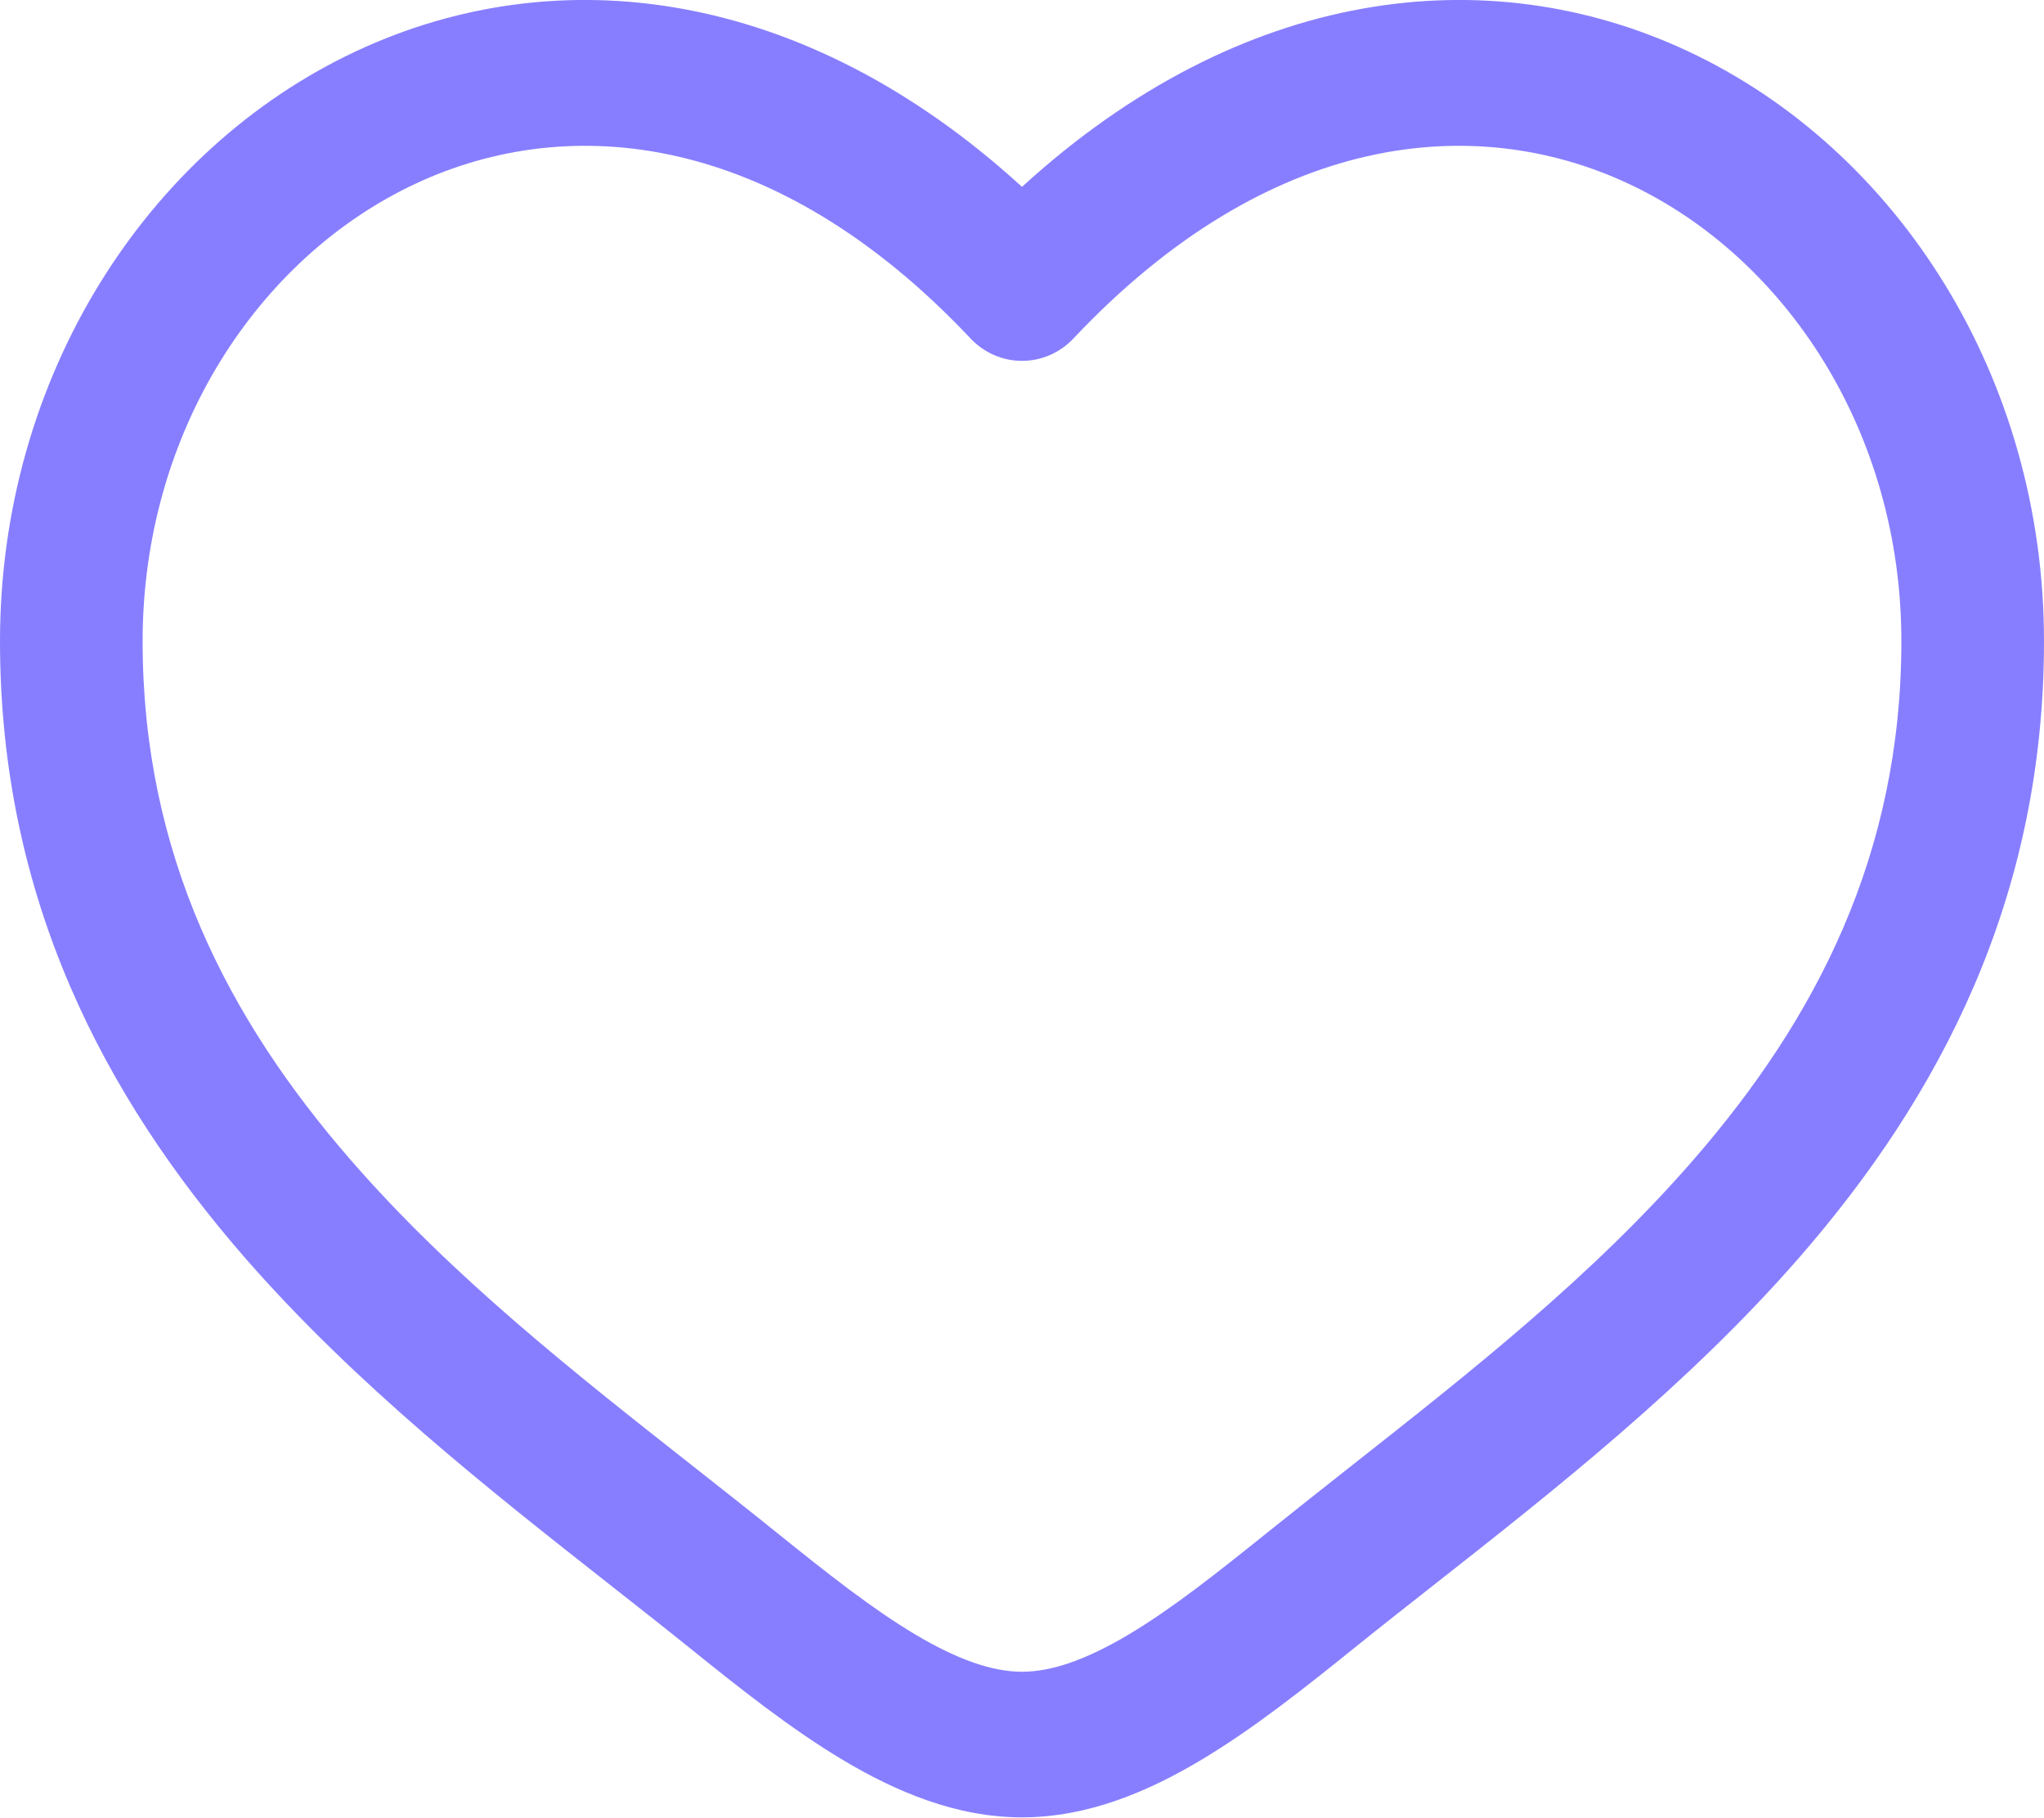
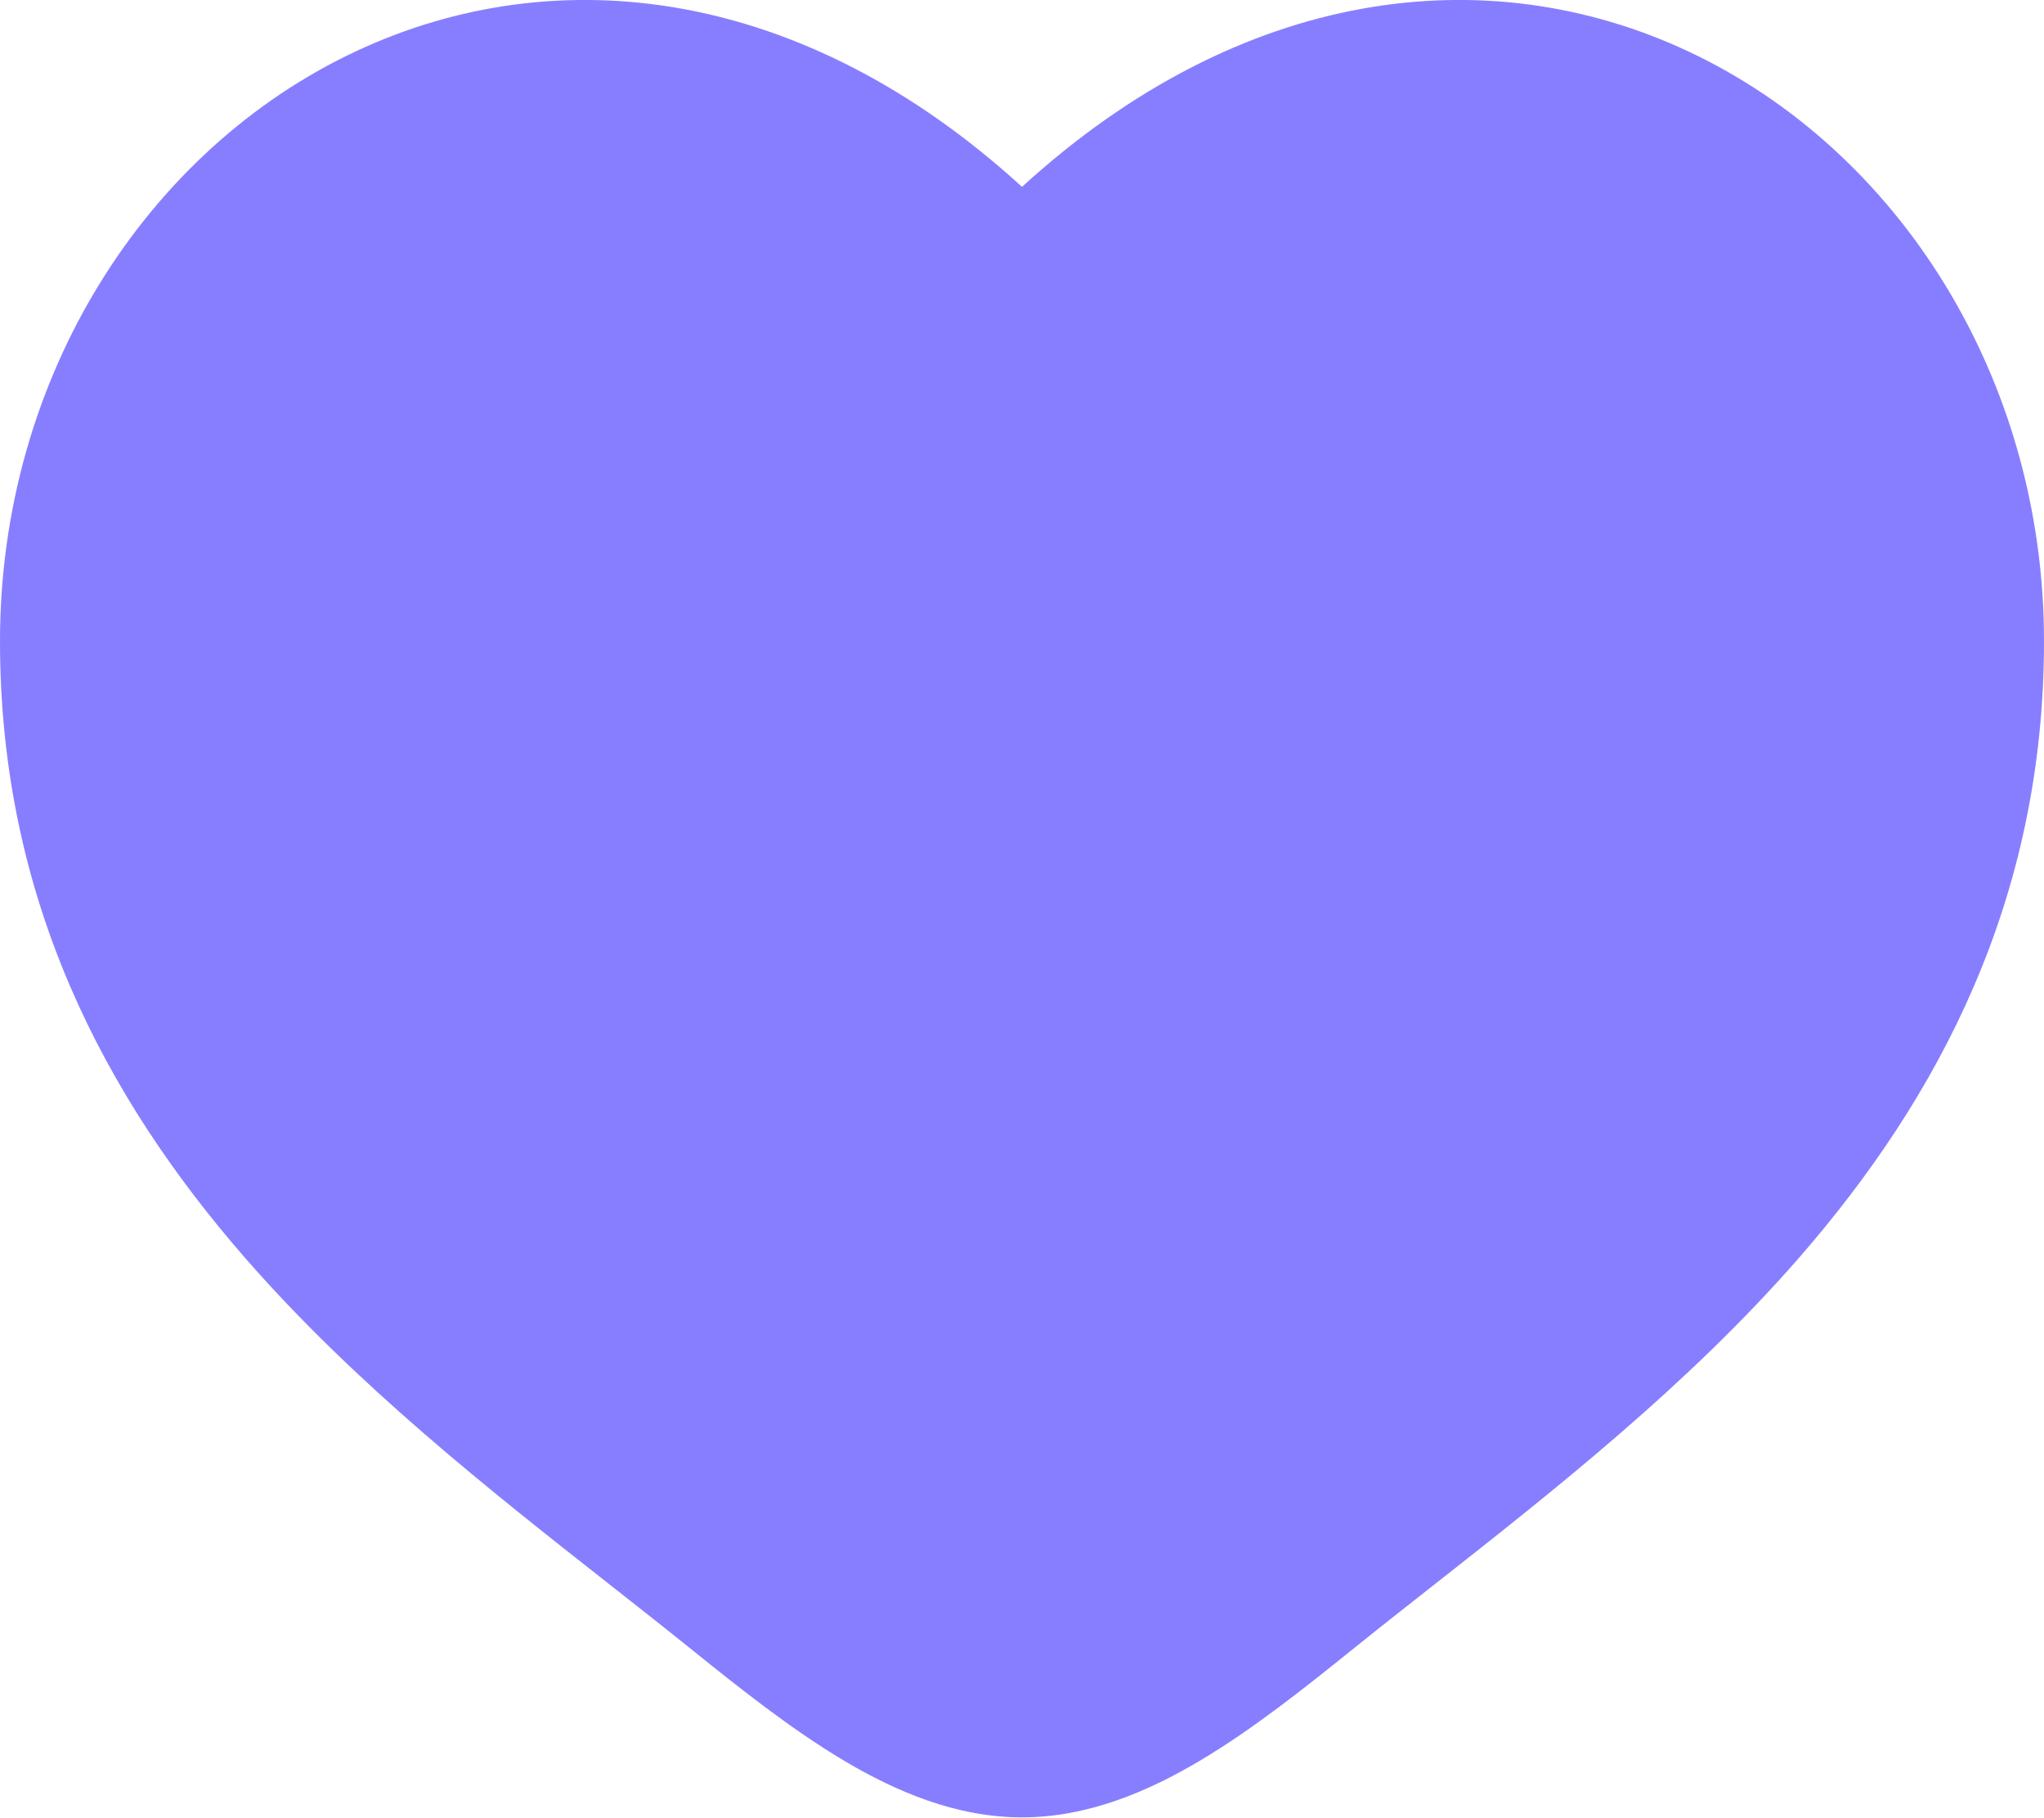
<svg xmlns="http://www.w3.org/2000/svg" width="18" height="16" viewBox="0 0 18 16" fill="none">
-   <path fill-rule="evenodd" clip-rule="evenodd" d="M3.662 1.616C2.273 2.264 1.256 3.806 1.256 5.645C1.256 7.523 2.009 8.971 3.088 10.212C3.977 11.235 5.054 12.083 6.104 12.909C6.354 13.106 6.602 13.301 6.845 13.497C7.285 13.851 7.678 14.162 8.057 14.388C8.436 14.614 8.741 14.718 9 14.718C9.259 14.718 9.564 14.614 9.943 14.388C10.322 14.162 10.714 13.851 11.155 13.497C11.399 13.301 11.646 13.106 11.896 12.909C12.946 12.082 14.023 11.235 14.912 10.212C15.991 8.971 16.744 7.523 16.744 5.645C16.744 3.806 15.727 2.264 14.338 1.616C12.988 0.986 11.175 1.153 9.452 2.981C9.334 3.106 9.171 3.177 9 3.177C8.829 3.177 8.666 3.106 8.548 2.981C6.825 1.153 5.012 0.986 3.662 1.616ZM9 1.645C7.064 -0.123 4.897 -0.371 3.14 0.449C1.285 1.315 0 3.326 0 5.645C0 7.923 0.93 9.662 2.149 11.064C3.125 12.186 4.32 13.126 5.376 13.956C5.615 14.144 5.847 14.326 6.068 14.504C6.496 14.849 6.957 15.217 7.423 15.495C7.89 15.774 8.422 16 9 16C9.578 16 10.11 15.774 10.577 15.495C11.043 15.217 11.504 14.849 11.932 14.504C12.153 14.326 12.385 14.144 12.624 13.956C13.68 13.126 14.875 12.186 15.851 11.064C17.07 9.662 18 7.923 18 5.645C18 3.326 16.715 1.315 14.86 0.449C13.103 -0.371 10.936 -0.123 9 1.645Z" fill="#877EFF" />
+   <path fillRule="evenodd" clipRule="evenodd" d="M3.662 1.616C2.273 2.264 1.256 3.806 1.256 5.645C1.256 7.523 2.009 8.971 3.088 10.212C3.977 11.235 5.054 12.083 6.104 12.909C6.354 13.106 6.602 13.301 6.845 13.497C7.285 13.851 7.678 14.162 8.057 14.388C8.436 14.614 8.741 14.718 9 14.718C9.259 14.718 9.564 14.614 9.943 14.388C10.322 14.162 10.714 13.851 11.155 13.497C11.399 13.301 11.646 13.106 11.896 12.909C12.946 12.082 14.023 11.235 14.912 10.212C15.991 8.971 16.744 7.523 16.744 5.645C16.744 3.806 15.727 2.264 14.338 1.616C12.988 0.986 11.175 1.153 9.452 2.981C9.334 3.106 9.171 3.177 9 3.177C8.829 3.177 8.666 3.106 8.548 2.981C6.825 1.153 5.012 0.986 3.662 1.616ZM9 1.645C7.064 -0.123 4.897 -0.371 3.14 0.449C1.285 1.315 0 3.326 0 5.645C0 7.923 0.93 9.662 2.149 11.064C3.125 12.186 4.32 13.126 5.376 13.956C5.615 14.144 5.847 14.326 6.068 14.504C6.496 14.849 6.957 15.217 7.423 15.495C7.89 15.774 8.422 16 9 16C9.578 16 10.11 15.774 10.577 15.495C11.043 15.217 11.504 14.849 11.932 14.504C12.153 14.326 12.385 14.144 12.624 13.956C13.68 13.126 14.875 12.186 15.851 11.064C17.07 9.662 18 7.923 18 5.645C18 3.326 16.715 1.315 14.86 0.449C13.103 -0.371 10.936 -0.123 9 1.645Z" fill="#877EFF" />
</svg>
